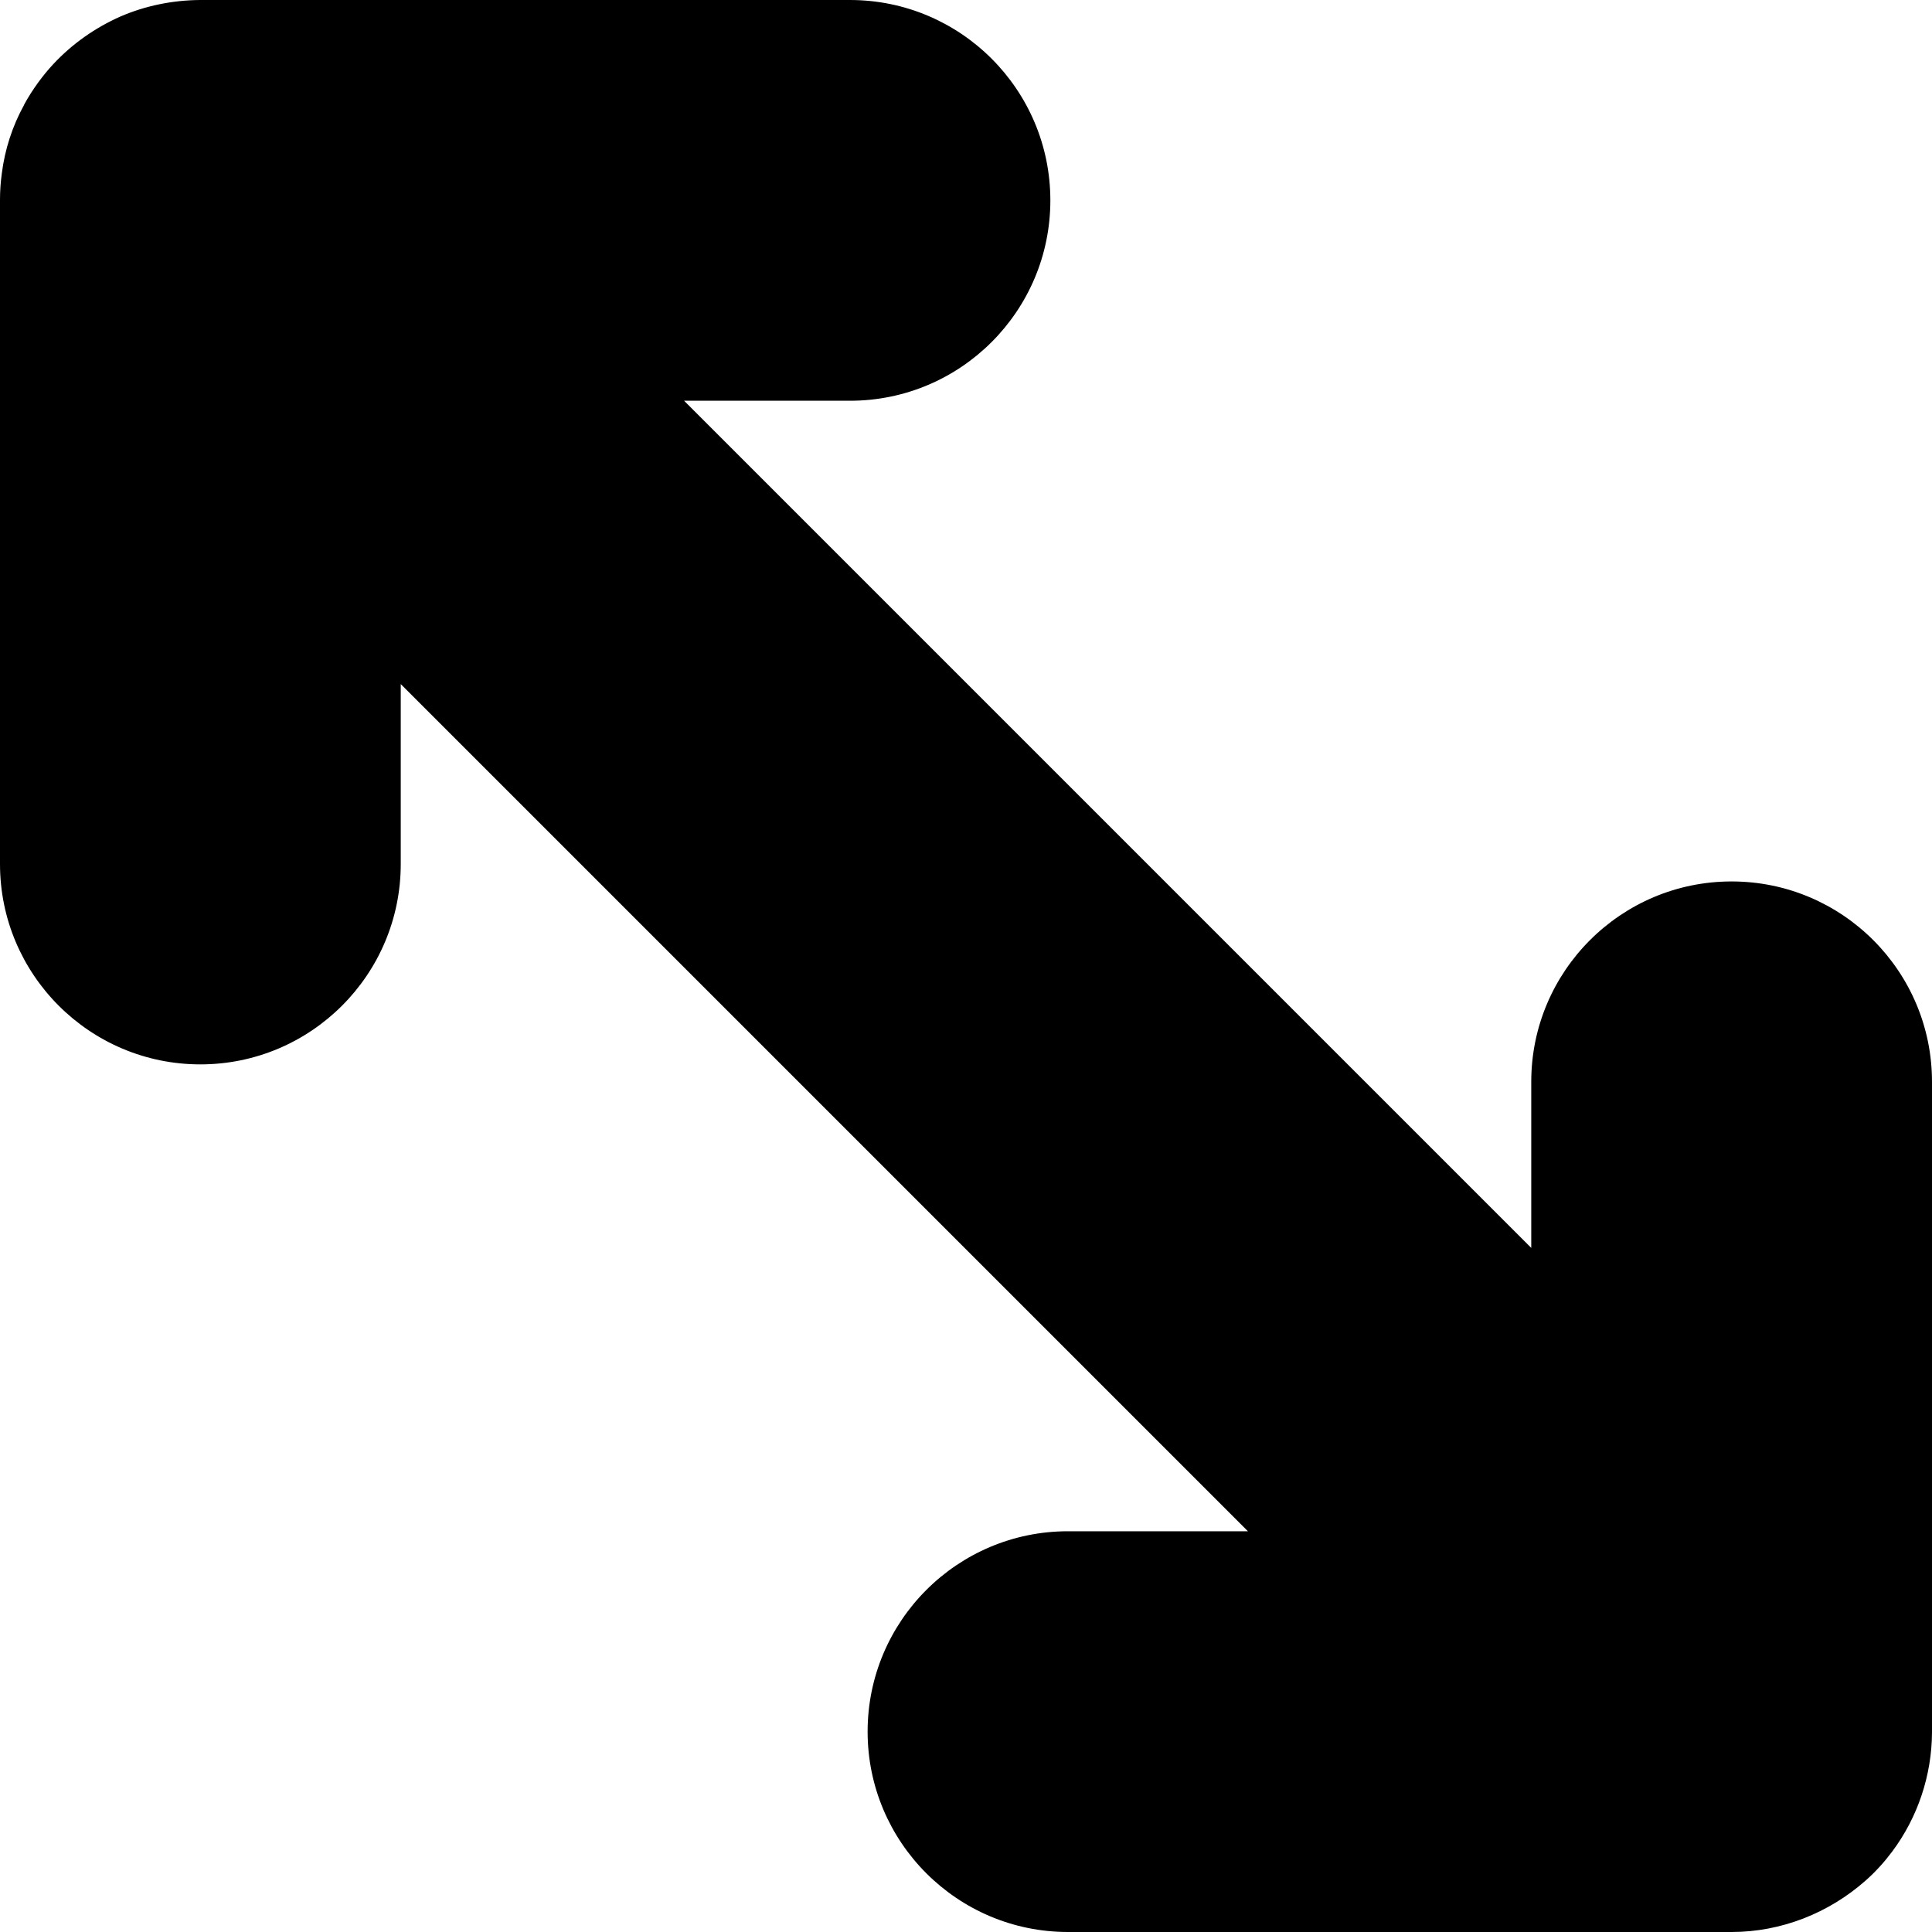
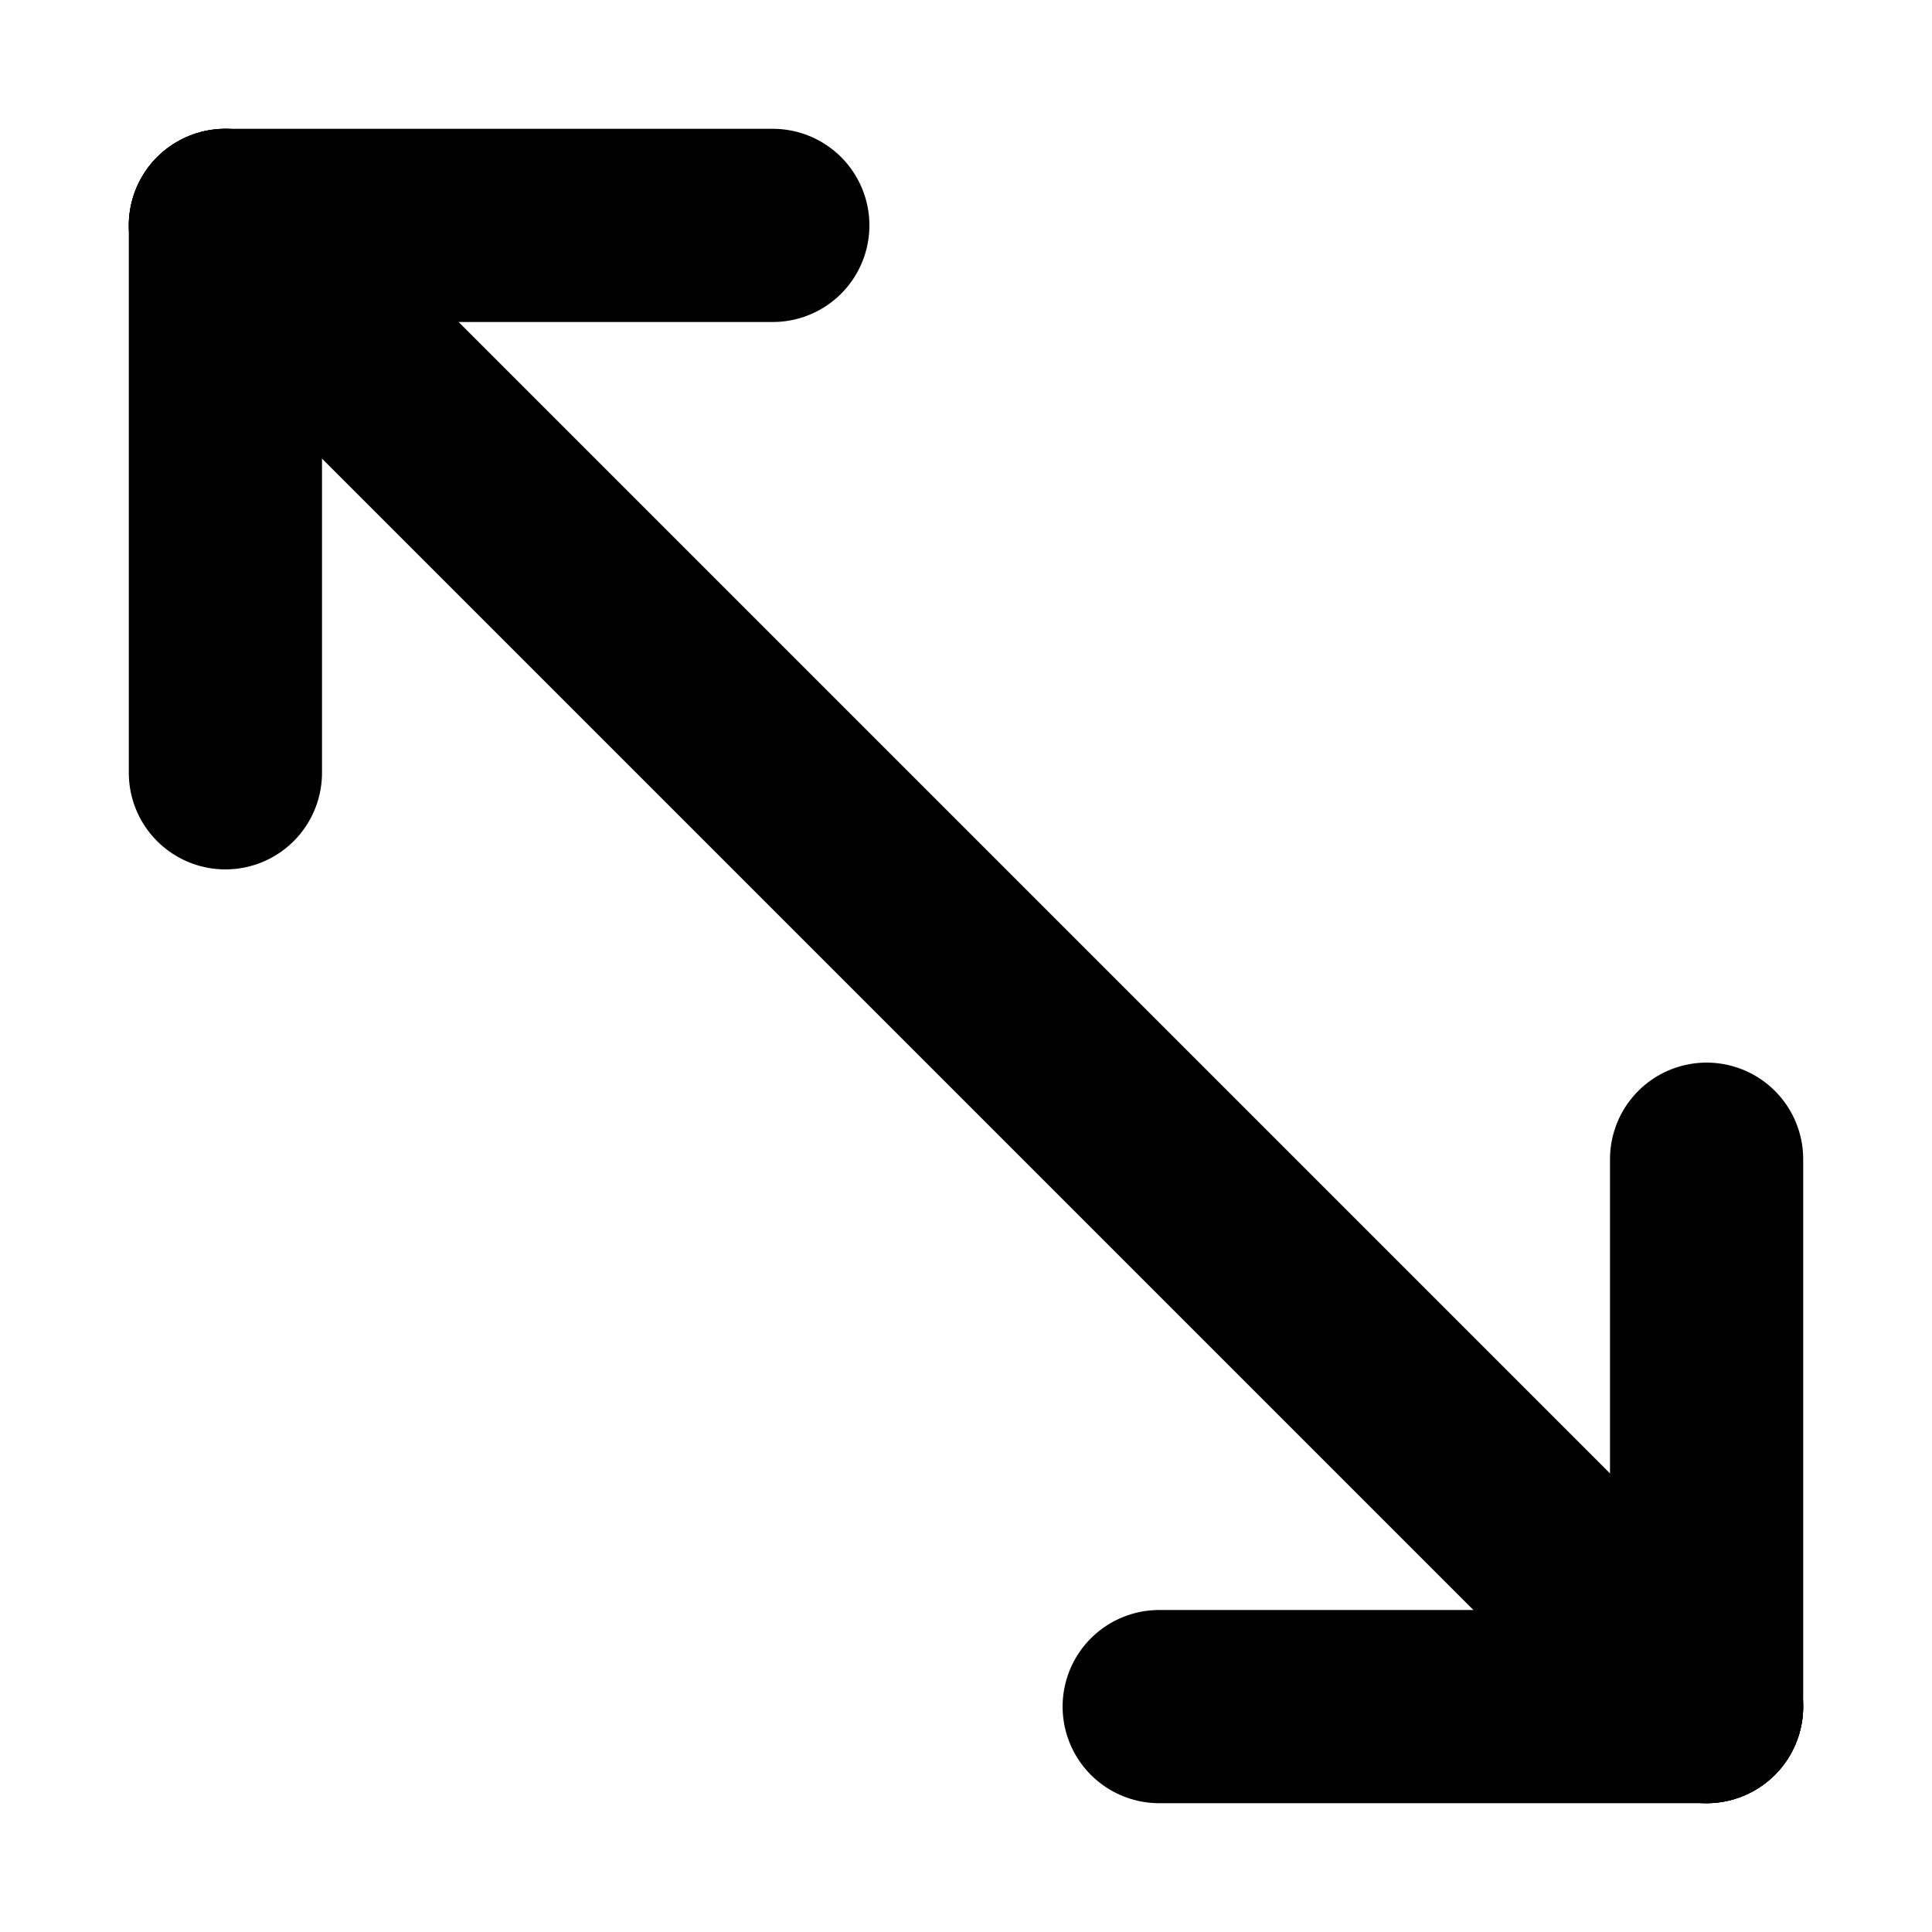
- <svg xmlns="http://www.w3.org/2000/svg" viewBox="0 0 964.2 964.2">
-   <path d="M100,531.2c55.2,0,100-44.801,100-100v-89.8l422.801,422.8H533c-55.2,0-100,44.8-100,100c0,55.199,44.801,100,100,100 H864.2c24.701,0,48.5-9.4,66.9-25.7c4.9-4.3,9.301-9.2,13.201-14.4l0,0C957.1,907,964.1,886,964.2,864.6c0-0.1,0-0.2,0-0.3v-324.4 c0-55.199-44.799-100-100-100c-55.199,0-100,44.801-100,100v82.9L341.4,200h82.8c55.2,0,100-44.8,100-100 c0-55.2-44.799-100-100-100H100c-0.1,0-0.1,0-0.2,0C86.3,0.1,72.7,2.8,60.2,8.2C47.5,13.8,36,21.9,26.5,32.1 c-2.7,2.9-5.1,5.9-7.4,9c-2.6,3.6-5,7.3-7.1,11.2c0,0,0,0,0,0.1C6.2,62.9,2.4,74.6,0.9,86.6C0.3,91,0,95.3,0,99.7 c0,0.1,0,0.2,0,0.3v331.2C0,486.399,44.8,531.2,100,531.2z" />
+ <svg xmlns="http://www.w3.org/2000/svg" version="1.1" viewBox="0 0 300 300">
+   <defs>
+     <style>
+       .st0 {
+         fill: none;
+         stroke: #000;
+         stroke-linecap: round;
+         stroke-width: 30px;
+       }
+     </style>
+   </defs>
+   <line class="st0" x1="35" y1="35" x2="265" y2="265" />
+   <line class="st0" x1="35" y1="35" x2="35" y2="120" />
+   <line class="st0" x1="35" y1="35" x2="120" y2="35" />
+   <line class="st0" x1="265" y1="265" x2="180" y2="265" />
+   <line class="st0" x1="265" y1="265" x2="265" y2="180" />
</svg>
